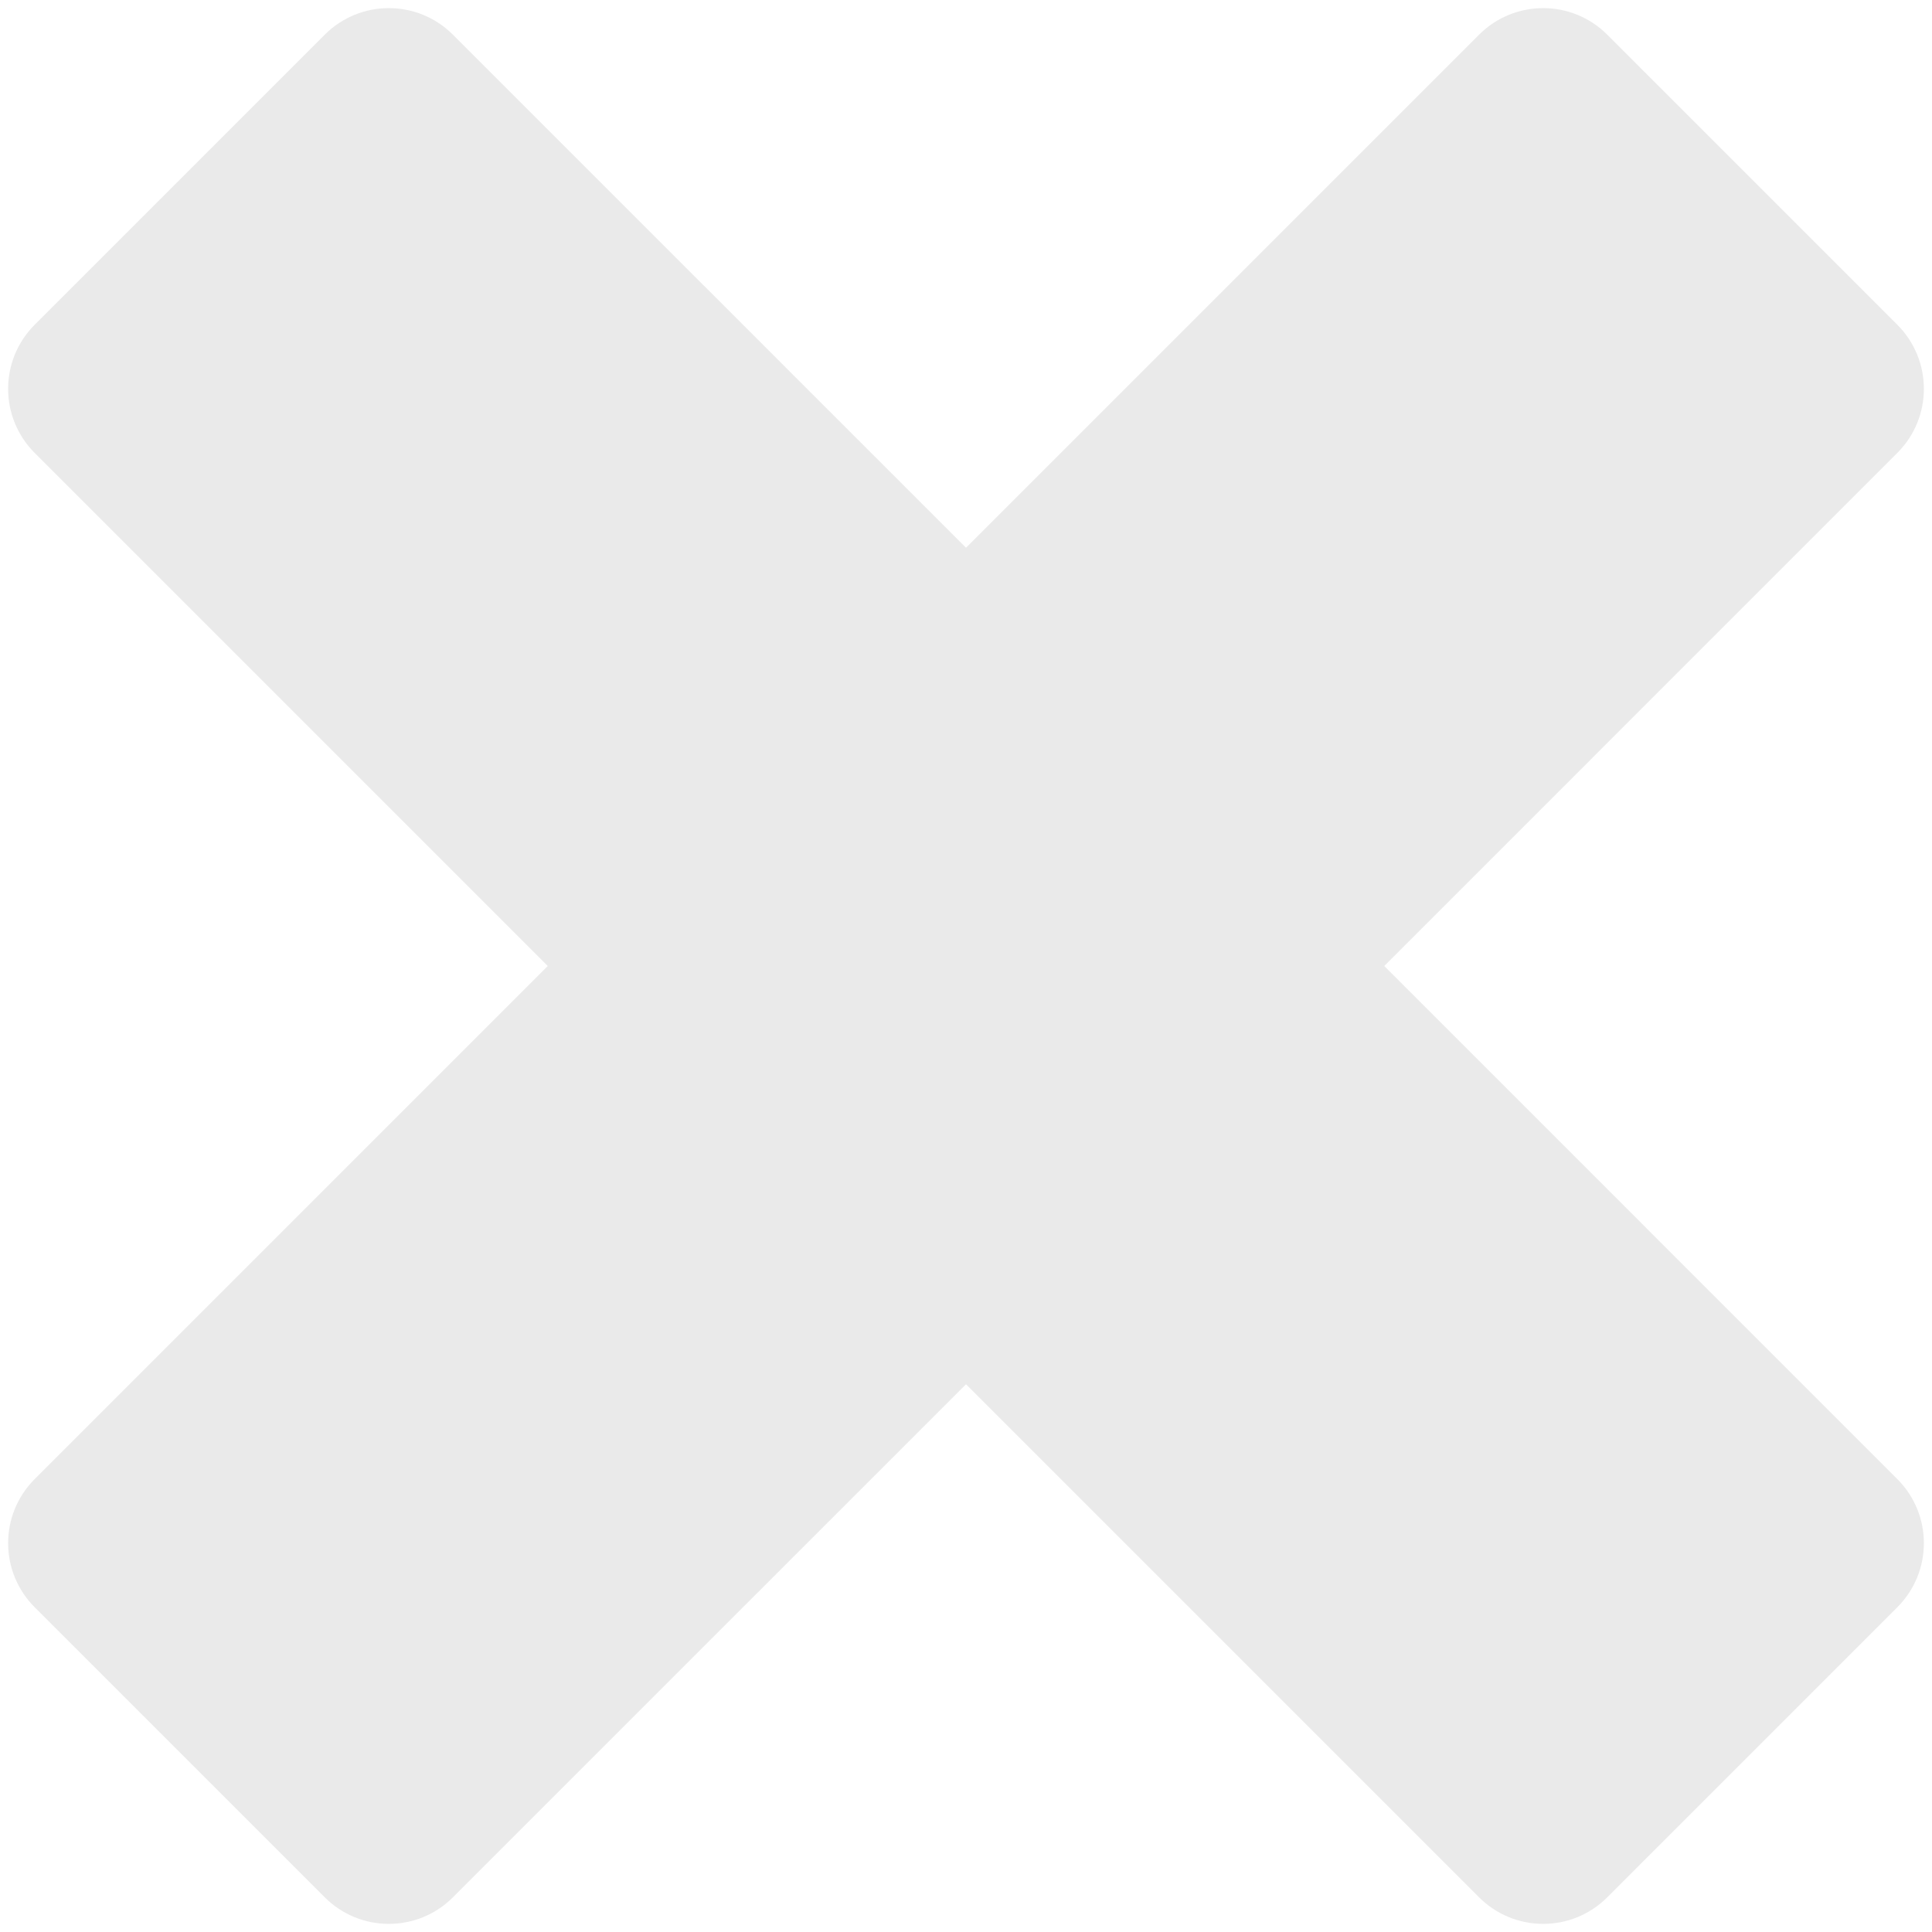
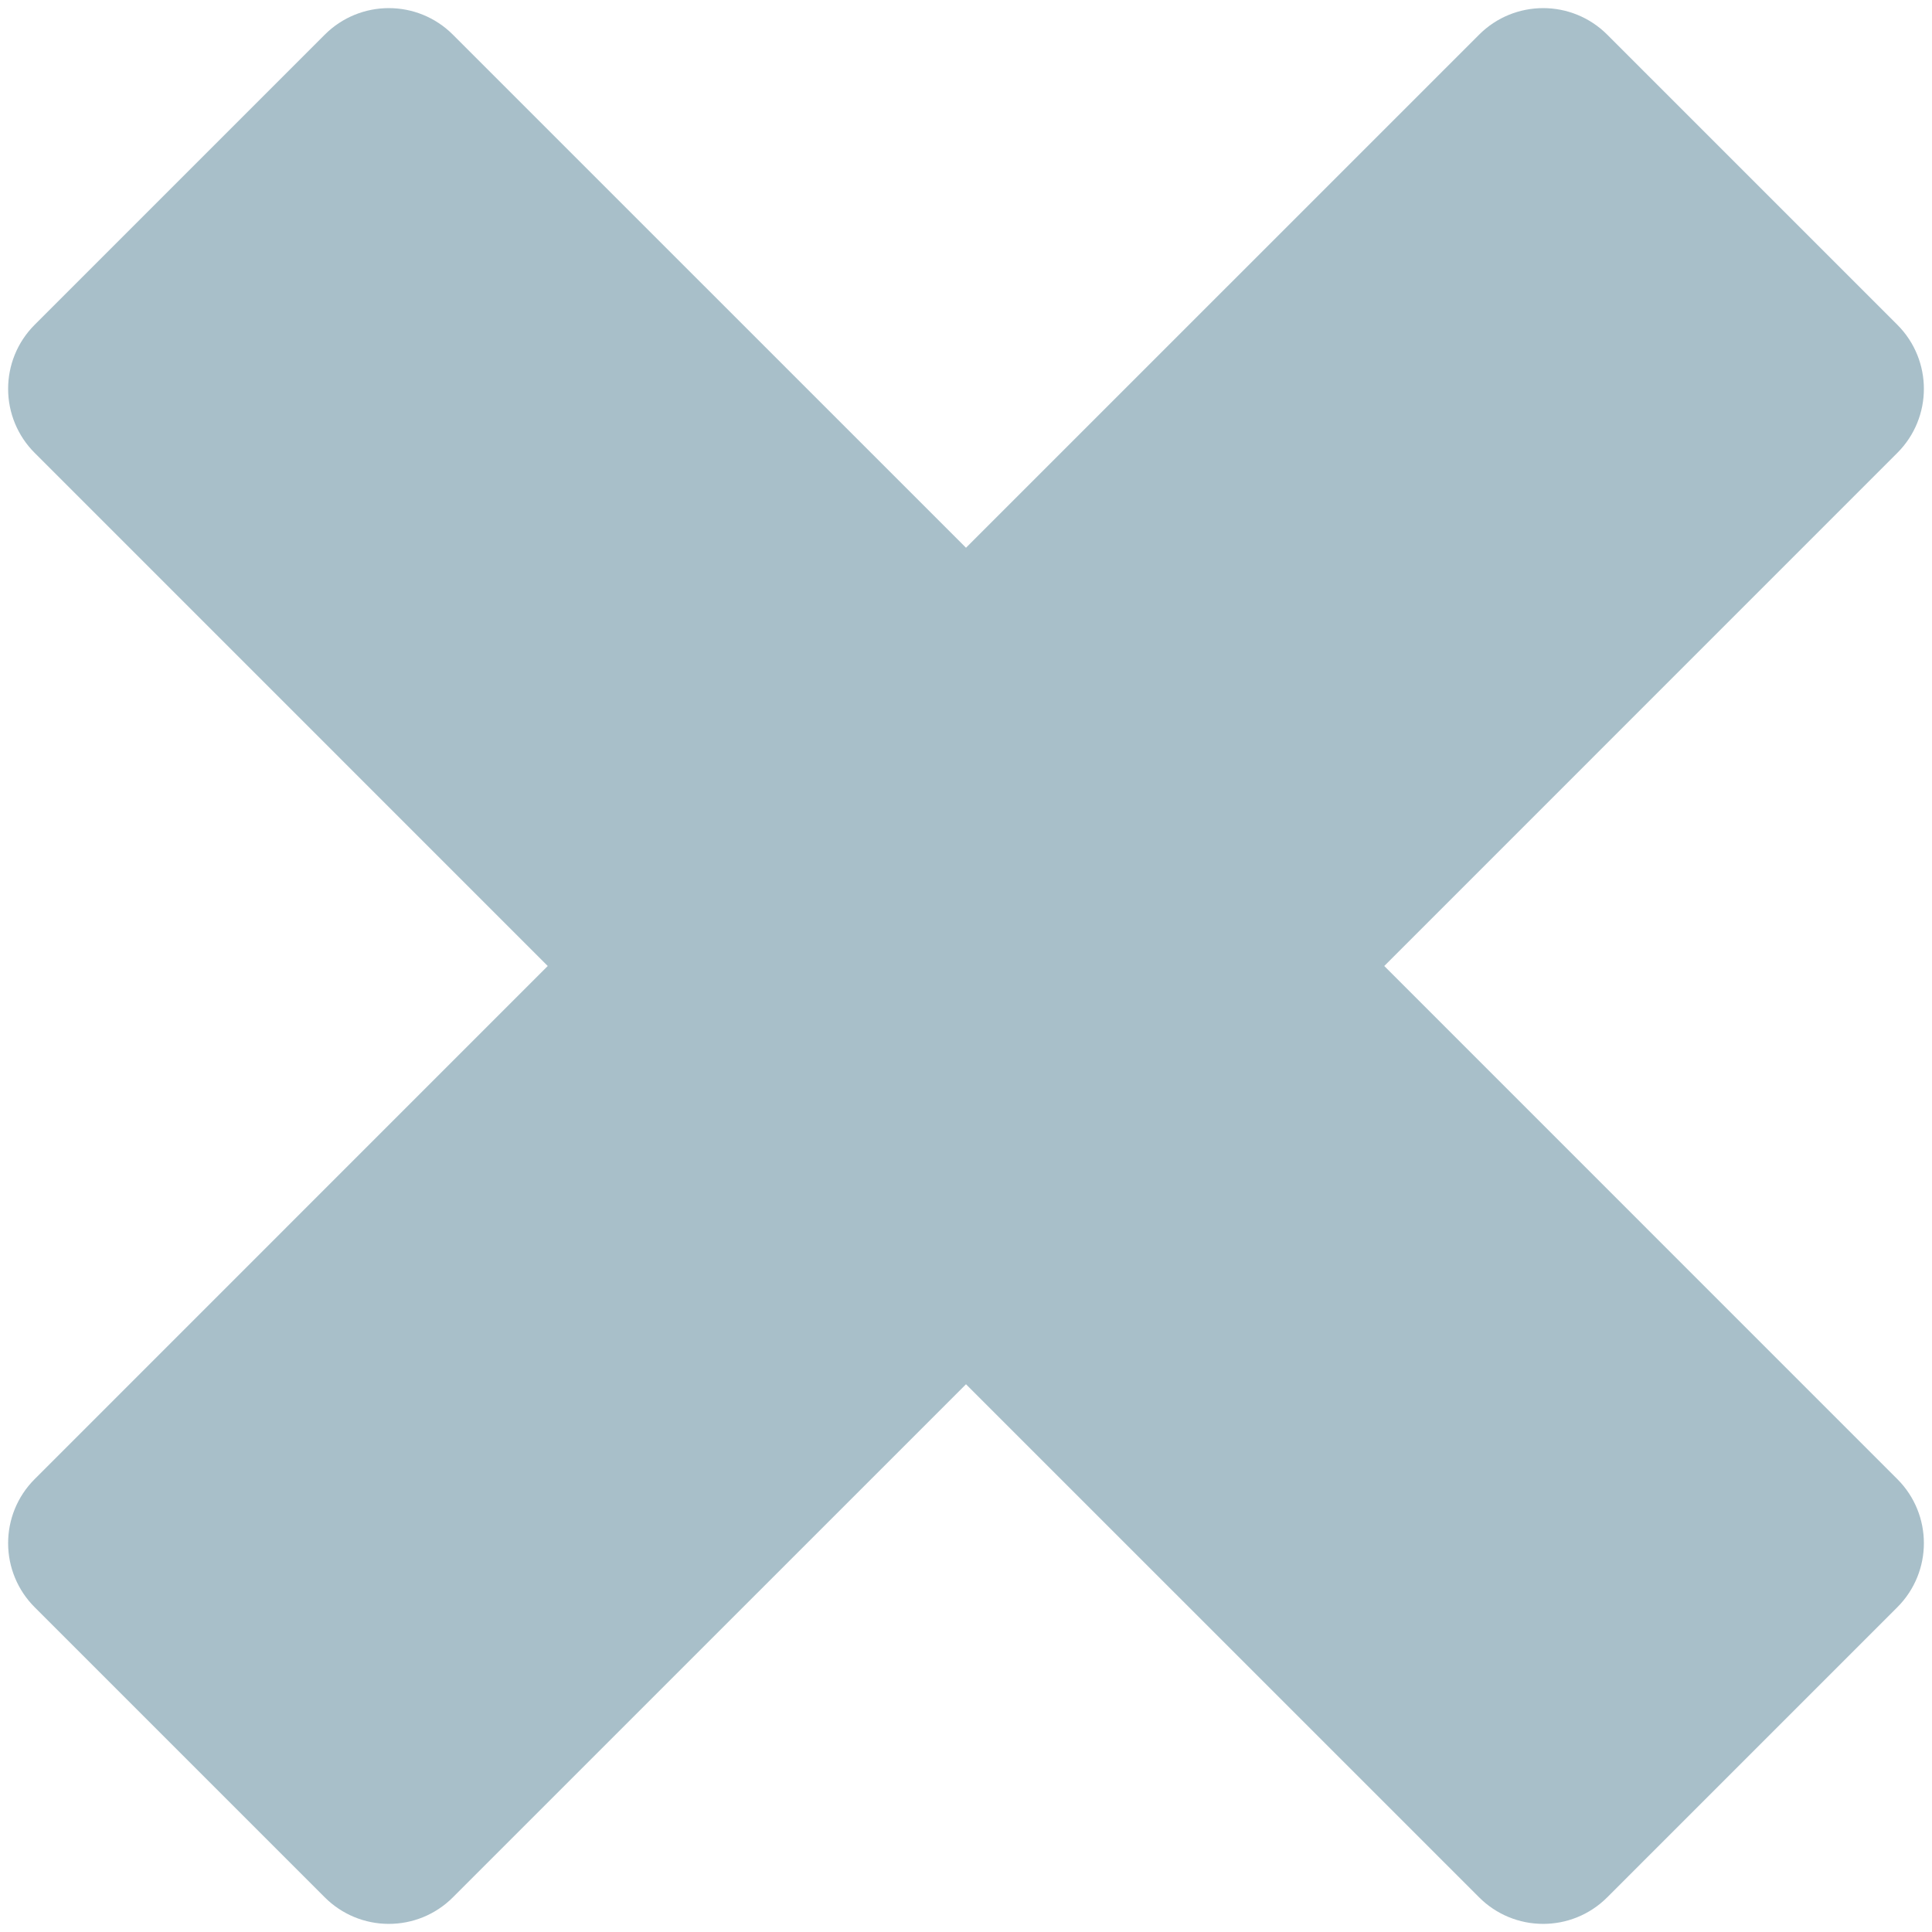
<svg xmlns="http://www.w3.org/2000/svg" width="64" height="64">
-   <path d="M51.12 1.269c.511 0 1.023.195 1.414.586l9.611 9.611c.391.391.586.903.586 1.415s-.195 1.023-.586 1.414L44.441 32l17.704 17.705c.391.39.586.902.586 1.414 0 .512-.195 1.024-.586 1.415l-9.611 9.611c-.391.391-.903.586-1.415.586a1.994 1.994 0 0 1-1.414-.586L32 44.441 14.295 62.145c-.39.391-.902.586-1.414.586a1.994 1.994 0 0 1-1.415-.586l-9.611-9.611a1.994 1.994 0 0 1-.586-1.415c0-.512.195-1.023.586-1.414L19.559 32 1.855 14.295a1.994 1.994 0 0 1-.586-1.414c0-.512.195-1.024.586-1.415l9.611-9.611c.391-.391.903-.586 1.415-.586s1.023.195 1.414.586L32 19.559 49.705 1.855c.39-.391.902-.586 1.414-.586Z" stroke="#EAEAEA" stroke-width="2" fill="#EAEAEA" />
+   <path d="M51.12 1.269c.511 0 1.023.195 1.414.586l9.611 9.611c.391.391.586.903.586 1.415s-.195 1.023-.586 1.414L44.441 32l17.704 17.705c.391.39.586.902.586 1.414 0 .512-.195 1.024-.586 1.415l-9.611 9.611c-.391.391-.903.586-1.415.586a1.994 1.994 0 0 1-1.414-.586L32 44.441 14.295 62.145c-.39.391-.902.586-1.414.586a1.994 1.994 0 0 1-1.415-.586l-9.611-9.611a1.994 1.994 0 0 1-.586-1.415c0-.512.195-1.023.586-1.414L19.559 32 1.855 14.295a1.994 1.994 0 0 1-.586-1.414c0-.512.195-1.024.586-1.415l9.611-9.611c.391-.391.903-.586 1.415-.586s1.023.195 1.414.586L32 19.559 49.705 1.855c.39-.391.902-.586 1.414-.586Z" stroke="#A8BFC9" stroke-width="2" fill="#A8BFC9" />
</svg>
